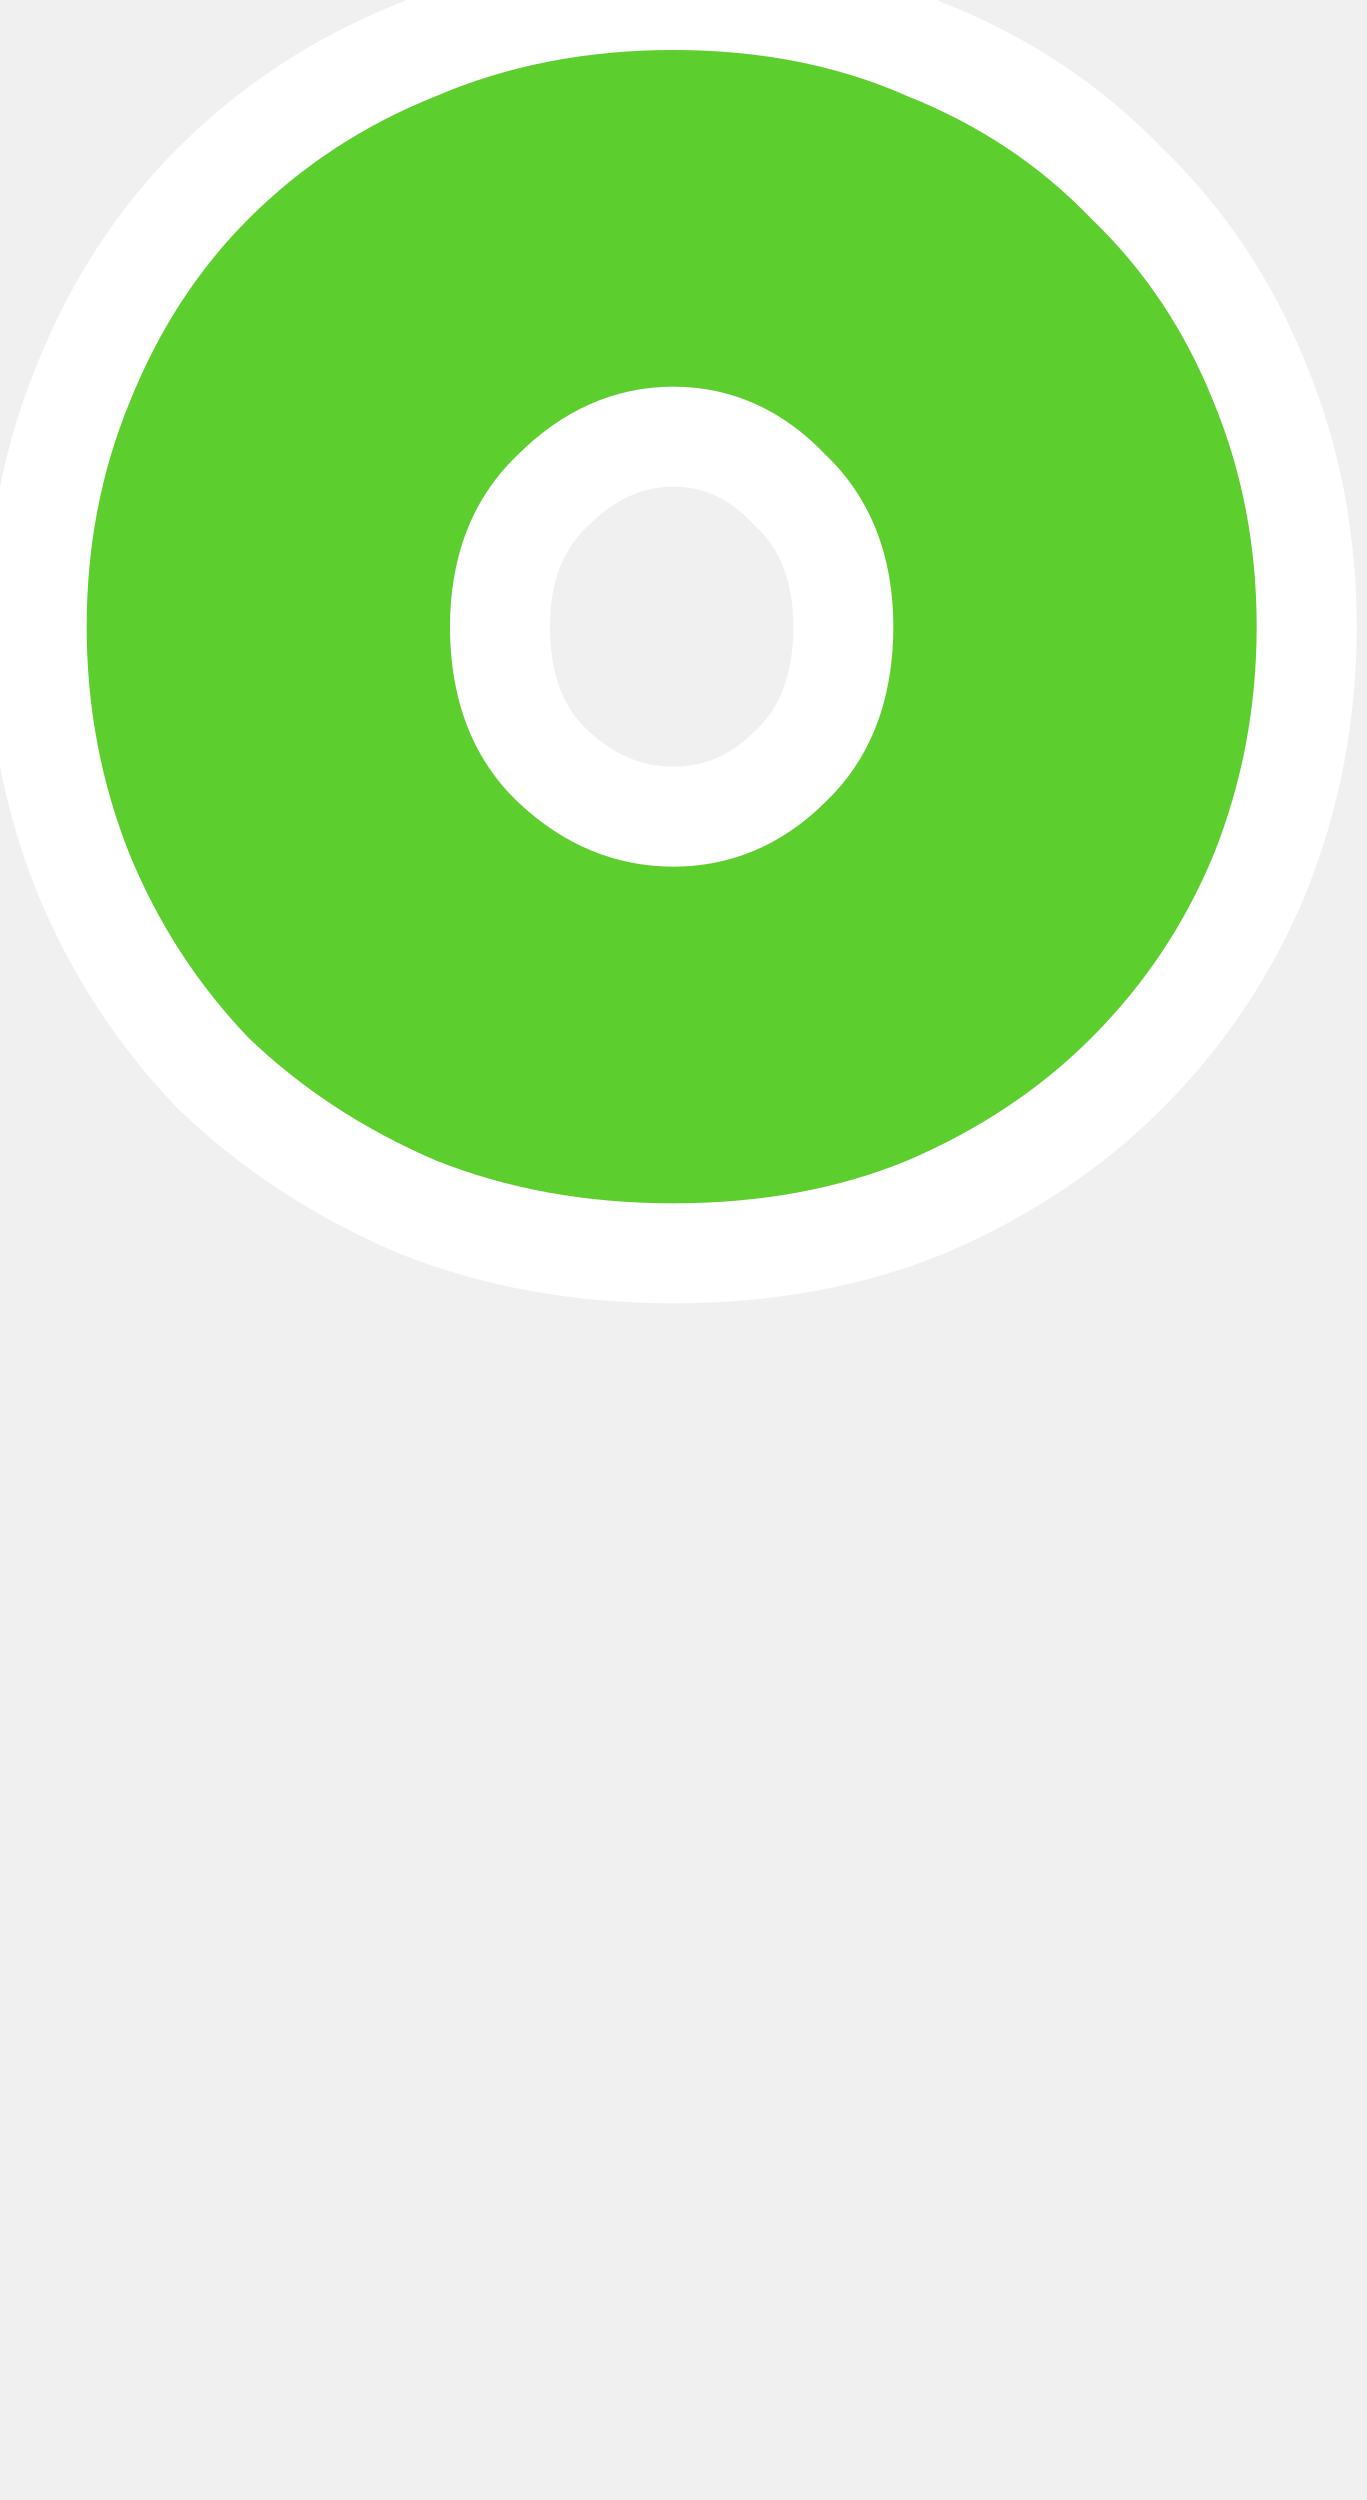
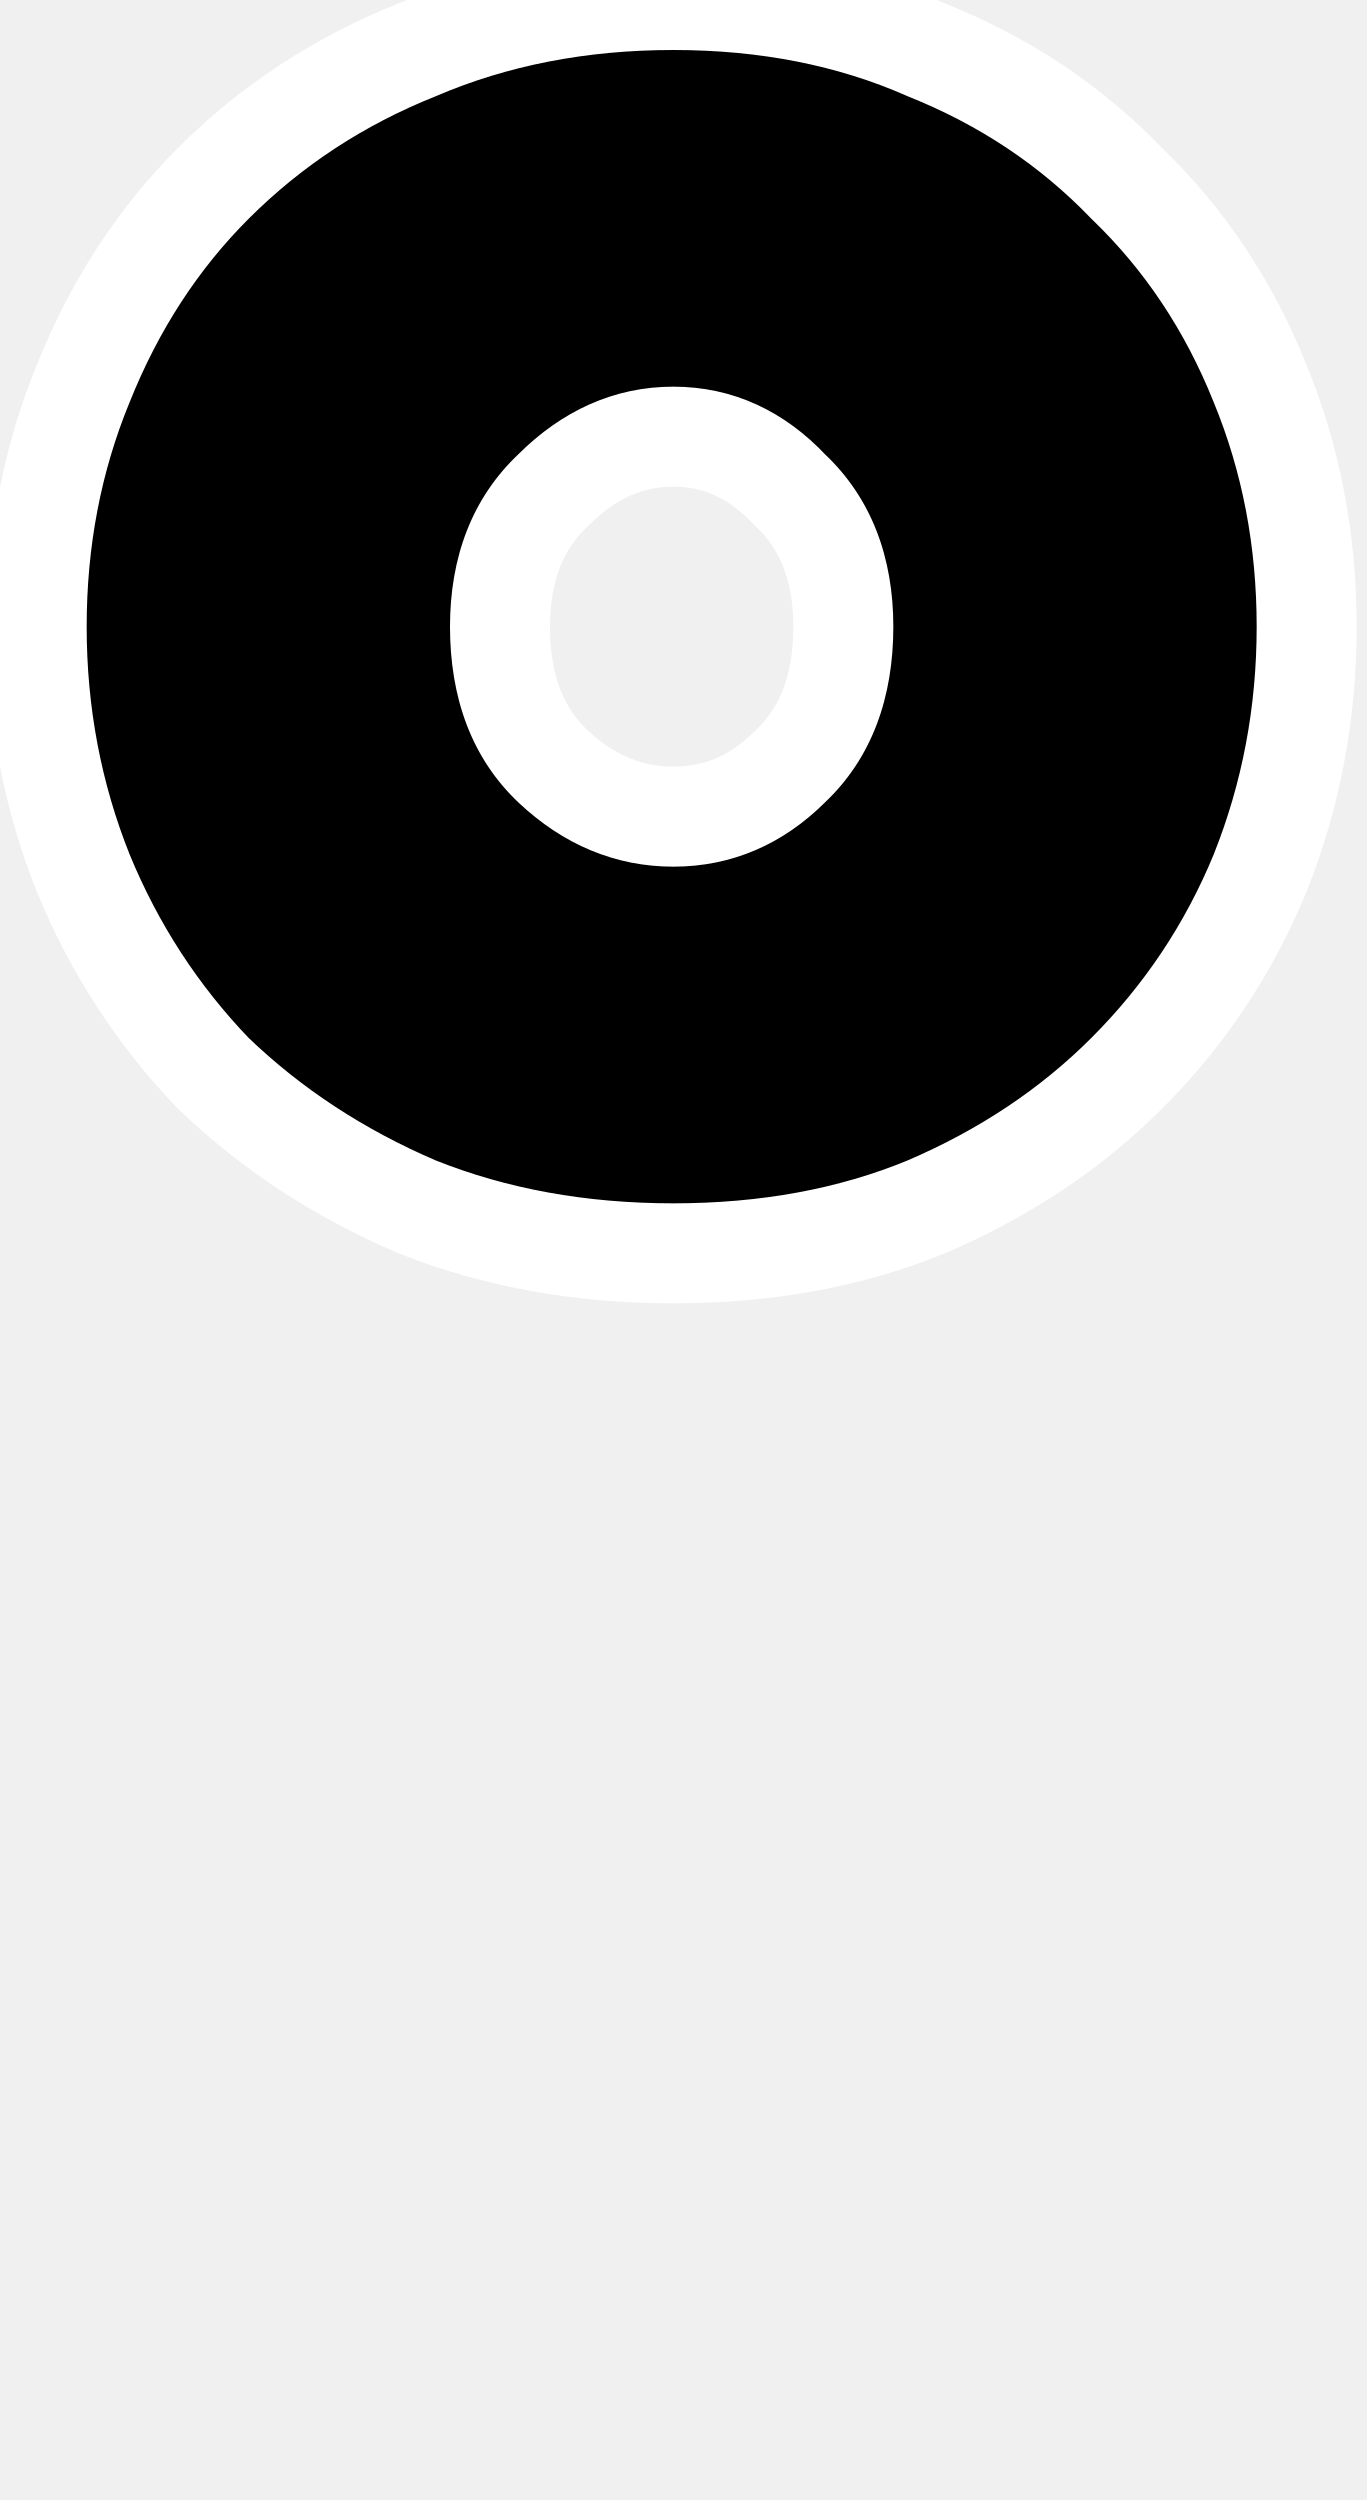
<svg xmlns="http://www.w3.org/2000/svg" width="41" height="75" viewBox="0 0 41 75" fill="none">
-   <path d="M1.1 18.8C1.1 16.2 1.567 13.767 2.5 11.5C3.433 9.167 4.733 7.167 6.4 5.5C8.133 3.767 10.167 2.433 12.5 1.5C14.833 0.5 17.4 -5.96046e-06 20.2 -5.96046e-06C23 -5.96046e-06 25.533 0.5 27.8 1.5C30.133 2.433 32.133 3.767 33.8 5.5C35.533 7.167 36.867 9.167 37.8 11.5C38.733 13.767 39.2 16.2 39.2 18.8C39.2 21.4 38.733 23.867 37.8 26.2C36.867 28.467 35.533 30.467 33.8 32.2C32.133 33.867 30.133 35.2 27.8 36.2C25.533 37.133 23 37.6 20.2 37.6C17.4 37.6 14.833 37.133 12.5 36.2C10.167 35.2 8.133 33.867 6.4 32.2C4.733 30.467 3.433 28.467 2.5 26.2C1.567 23.867 1.1 21.4 1.1 18.8ZM20.2 24.5C21.533 24.5 22.7 24 23.7 23C24.767 22 25.3 20.6 25.3 18.8C25.3 17.067 24.767 15.7 23.7 14.7C22.7 13.633 21.533 13.1 20.2 13.1C18.867 13.1 17.667 13.633 16.6 14.7C15.533 15.7 15 17.067 15 18.8C15 20.6 15.533 22 16.6 23C17.667 24 18.867 24.5 20.2 24.5Z" fill="#5CCE2E" />
+   <path d="M1.1 18.8C1.1 16.2 1.567 13.767 2.5 11.5C3.433 9.167 4.733 7.167 6.4 5.5C8.133 3.767 10.167 2.433 12.5 1.5C14.833 0.5 17.4 -5.96046e-06 20.2 -5.96046e-06C23 -5.96046e-06 25.533 0.5 27.8 1.5C30.133 2.433 32.133 3.767 33.8 5.5C35.533 7.167 36.867 9.167 37.8 11.5C38.733 13.767 39.2 16.2 39.2 18.8C39.2 21.4 38.733 23.867 37.8 26.2C36.867 28.467 35.533 30.467 33.8 32.2C32.133 33.867 30.133 35.2 27.8 36.2C25.533 37.133 23 37.6 20.2 37.6C17.4 37.6 14.833 37.133 12.5 36.2C10.167 35.2 8.133 33.867 6.4 32.2C4.733 30.467 3.433 28.467 2.5 26.2C1.567 23.867 1.1 21.4 1.1 18.8ZM20.2 24.5C21.533 24.5 22.7 24 23.7 23C24.767 22 25.3 20.6 25.3 18.8C25.3 17.067 24.767 15.7 23.7 14.7C22.7 13.633 21.533 13.1 20.2 13.1C18.867 13.1 17.667 13.633 16.6 14.7C15.533 15.7 15 17.067 15 18.8C15 20.6 15.533 22 16.6 23C17.667 24 18.867 24.5 20.2 24.5Z" fill="black" />
  <path d="M2.5 11.5L3.887 12.071L3.89 12.064L3.893 12.057L2.5 11.5ZM6.4 5.5L5.339 4.439L5.339 4.439L6.4 5.5ZM12.5 1.5L13.057 2.893L13.074 2.886L13.091 2.879L12.5 1.5ZM27.8 1.5L27.195 2.872L27.219 2.883L27.243 2.893L27.8 1.5ZM33.8 5.5L32.719 6.54L32.739 6.561L32.76 6.581L33.8 5.5ZM37.8 11.5L36.407 12.057L36.41 12.064L36.413 12.071L37.8 11.5ZM37.8 26.2L39.187 26.771L39.19 26.764L39.193 26.757L37.8 26.2ZM27.8 36.2L28.371 37.587L28.381 37.583L28.391 37.579L27.8 36.2ZM12.5 36.2L11.909 37.579L11.926 37.586L11.943 37.593L12.5 36.2ZM6.4 32.2L5.319 33.24L5.339 33.261L5.36 33.281L6.4 32.2ZM2.5 26.2L1.107 26.757L1.11 26.764L1.113 26.771L2.5 26.2ZM23.7 23L22.674 21.906L22.656 21.922L22.639 21.939L23.7 23ZM23.7 14.7L22.606 15.726L22.639 15.761L22.674 15.794L23.7 14.7ZM16.6 14.7L17.626 15.794L17.644 15.778L17.661 15.761L16.6 14.7ZM16.6 23L17.626 21.906L17.626 21.906L16.6 23ZM2.6 18.8C2.6 16.384 3.033 14.146 3.887 12.071L1.113 10.929C0.101 13.387 -0.4 16.016 -0.4 18.8H2.6ZM3.893 12.057C4.756 9.9 5.947 8.074 7.461 6.561L5.339 4.439C3.52 6.259 2.111 8.434 1.107 10.943L3.893 12.057ZM7.461 6.561C9.047 4.975 10.908 3.753 13.057 2.893L11.943 0.107C9.426 1.114 7.22 2.559 5.339 4.439L7.461 6.561ZM13.091 2.879C15.219 1.967 17.582 1.5 20.2 1.5V-1.5C17.218 -1.5 14.448 -0.967 11.909 0.121L13.091 2.879ZM20.2 1.5C22.819 1.5 25.142 1.967 27.195 2.872L28.405 0.128C25.925 -0.967 23.181 -1.5 20.2 -1.5V1.5ZM27.243 2.893C29.388 3.751 31.206 4.967 32.719 6.54L34.881 4.46C33.06 2.567 30.879 1.116 28.357 0.107L27.243 2.893ZM32.76 6.581C34.333 8.094 35.549 9.912 36.407 12.057L39.193 10.943C38.184 8.421 36.733 6.24 34.84 4.419L32.76 6.581ZM36.413 12.071C37.267 14.146 37.7 16.384 37.7 18.8H40.7C40.7 16.016 40.199 13.387 39.187 10.929L36.413 12.071ZM37.7 18.8C37.7 21.216 37.267 23.493 36.407 25.643L39.193 26.757C40.199 24.24 40.7 21.584 40.7 18.8H37.7ZM36.413 25.629C35.555 27.712 34.333 29.546 32.739 31.139L34.861 33.261C36.734 31.387 38.178 29.221 39.187 26.771L36.413 25.629ZM32.739 31.139C31.218 32.661 29.381 33.891 27.209 34.821L28.391 37.579C30.886 36.509 33.049 35.072 34.861 33.261L32.739 31.139ZM27.229 34.813C25.167 35.662 22.832 36.1 20.2 36.1V39.1C23.168 39.1 25.899 38.605 28.371 37.587L27.229 34.813ZM20.2 36.1C17.569 36.1 15.194 35.662 13.057 34.807L11.943 37.593C14.473 38.605 17.231 39.1 20.2 39.1V36.1ZM13.091 34.821C10.915 33.889 9.035 32.653 7.44 31.119L5.36 33.281C7.231 35.08 9.419 36.511 11.909 37.579L13.091 34.821ZM7.481 31.16C5.948 29.565 4.75 27.725 3.887 25.629L1.113 26.771C2.117 29.208 3.519 31.368 5.319 33.24L7.481 31.16ZM3.893 25.643C3.033 23.493 2.6 21.216 2.6 18.8H-0.4C-0.4 21.584 0.101 24.24 1.107 26.757L3.893 25.643ZM20.2 26C21.957 26 23.498 25.323 24.761 24.061L22.639 21.939C21.902 22.677 21.11 23 20.2 23V26ZM24.726 24.094C26.163 22.747 26.8 20.912 26.8 18.8H23.8C23.8 20.288 23.371 21.253 22.674 21.906L24.726 24.094ZM26.8 18.8C26.8 16.735 26.151 14.942 24.726 13.606L22.674 15.794C23.382 16.458 23.8 17.398 23.8 18.8H26.8ZM24.794 13.674C23.541 12.337 21.99 11.6 20.2 11.6V14.6C21.076 14.6 21.859 14.929 22.606 15.726L24.794 13.674ZM20.2 11.6C18.415 11.6 16.847 12.332 15.539 13.639L17.661 15.761C18.486 14.935 19.318 14.6 20.2 14.6V11.6ZM15.574 13.606C14.149 14.942 13.5 16.735 13.5 18.8H16.5C16.5 17.398 16.918 16.458 17.626 15.794L15.574 13.606ZM13.5 18.8C13.5 20.912 14.137 22.747 15.574 24.094L17.626 21.906C16.929 21.253 16.5 20.288 16.5 18.8H13.5ZM15.574 24.094C16.89 25.328 18.447 26 20.2 26V23C19.286 23 18.444 22.672 17.626 21.906L15.574 24.094Z" fill="white" />
</svg>
